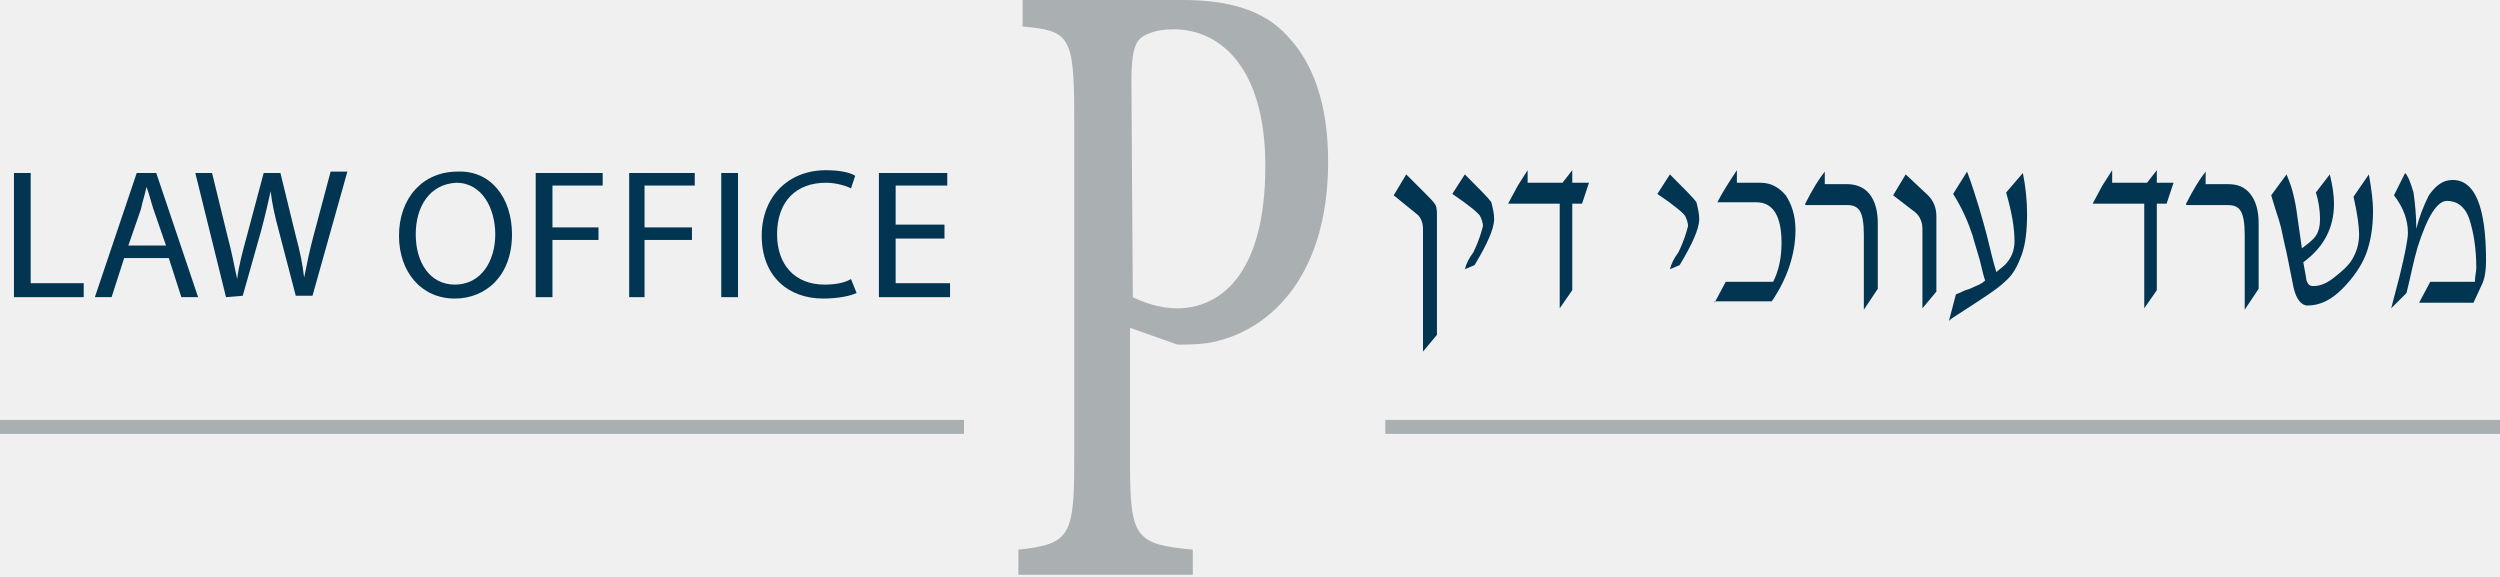
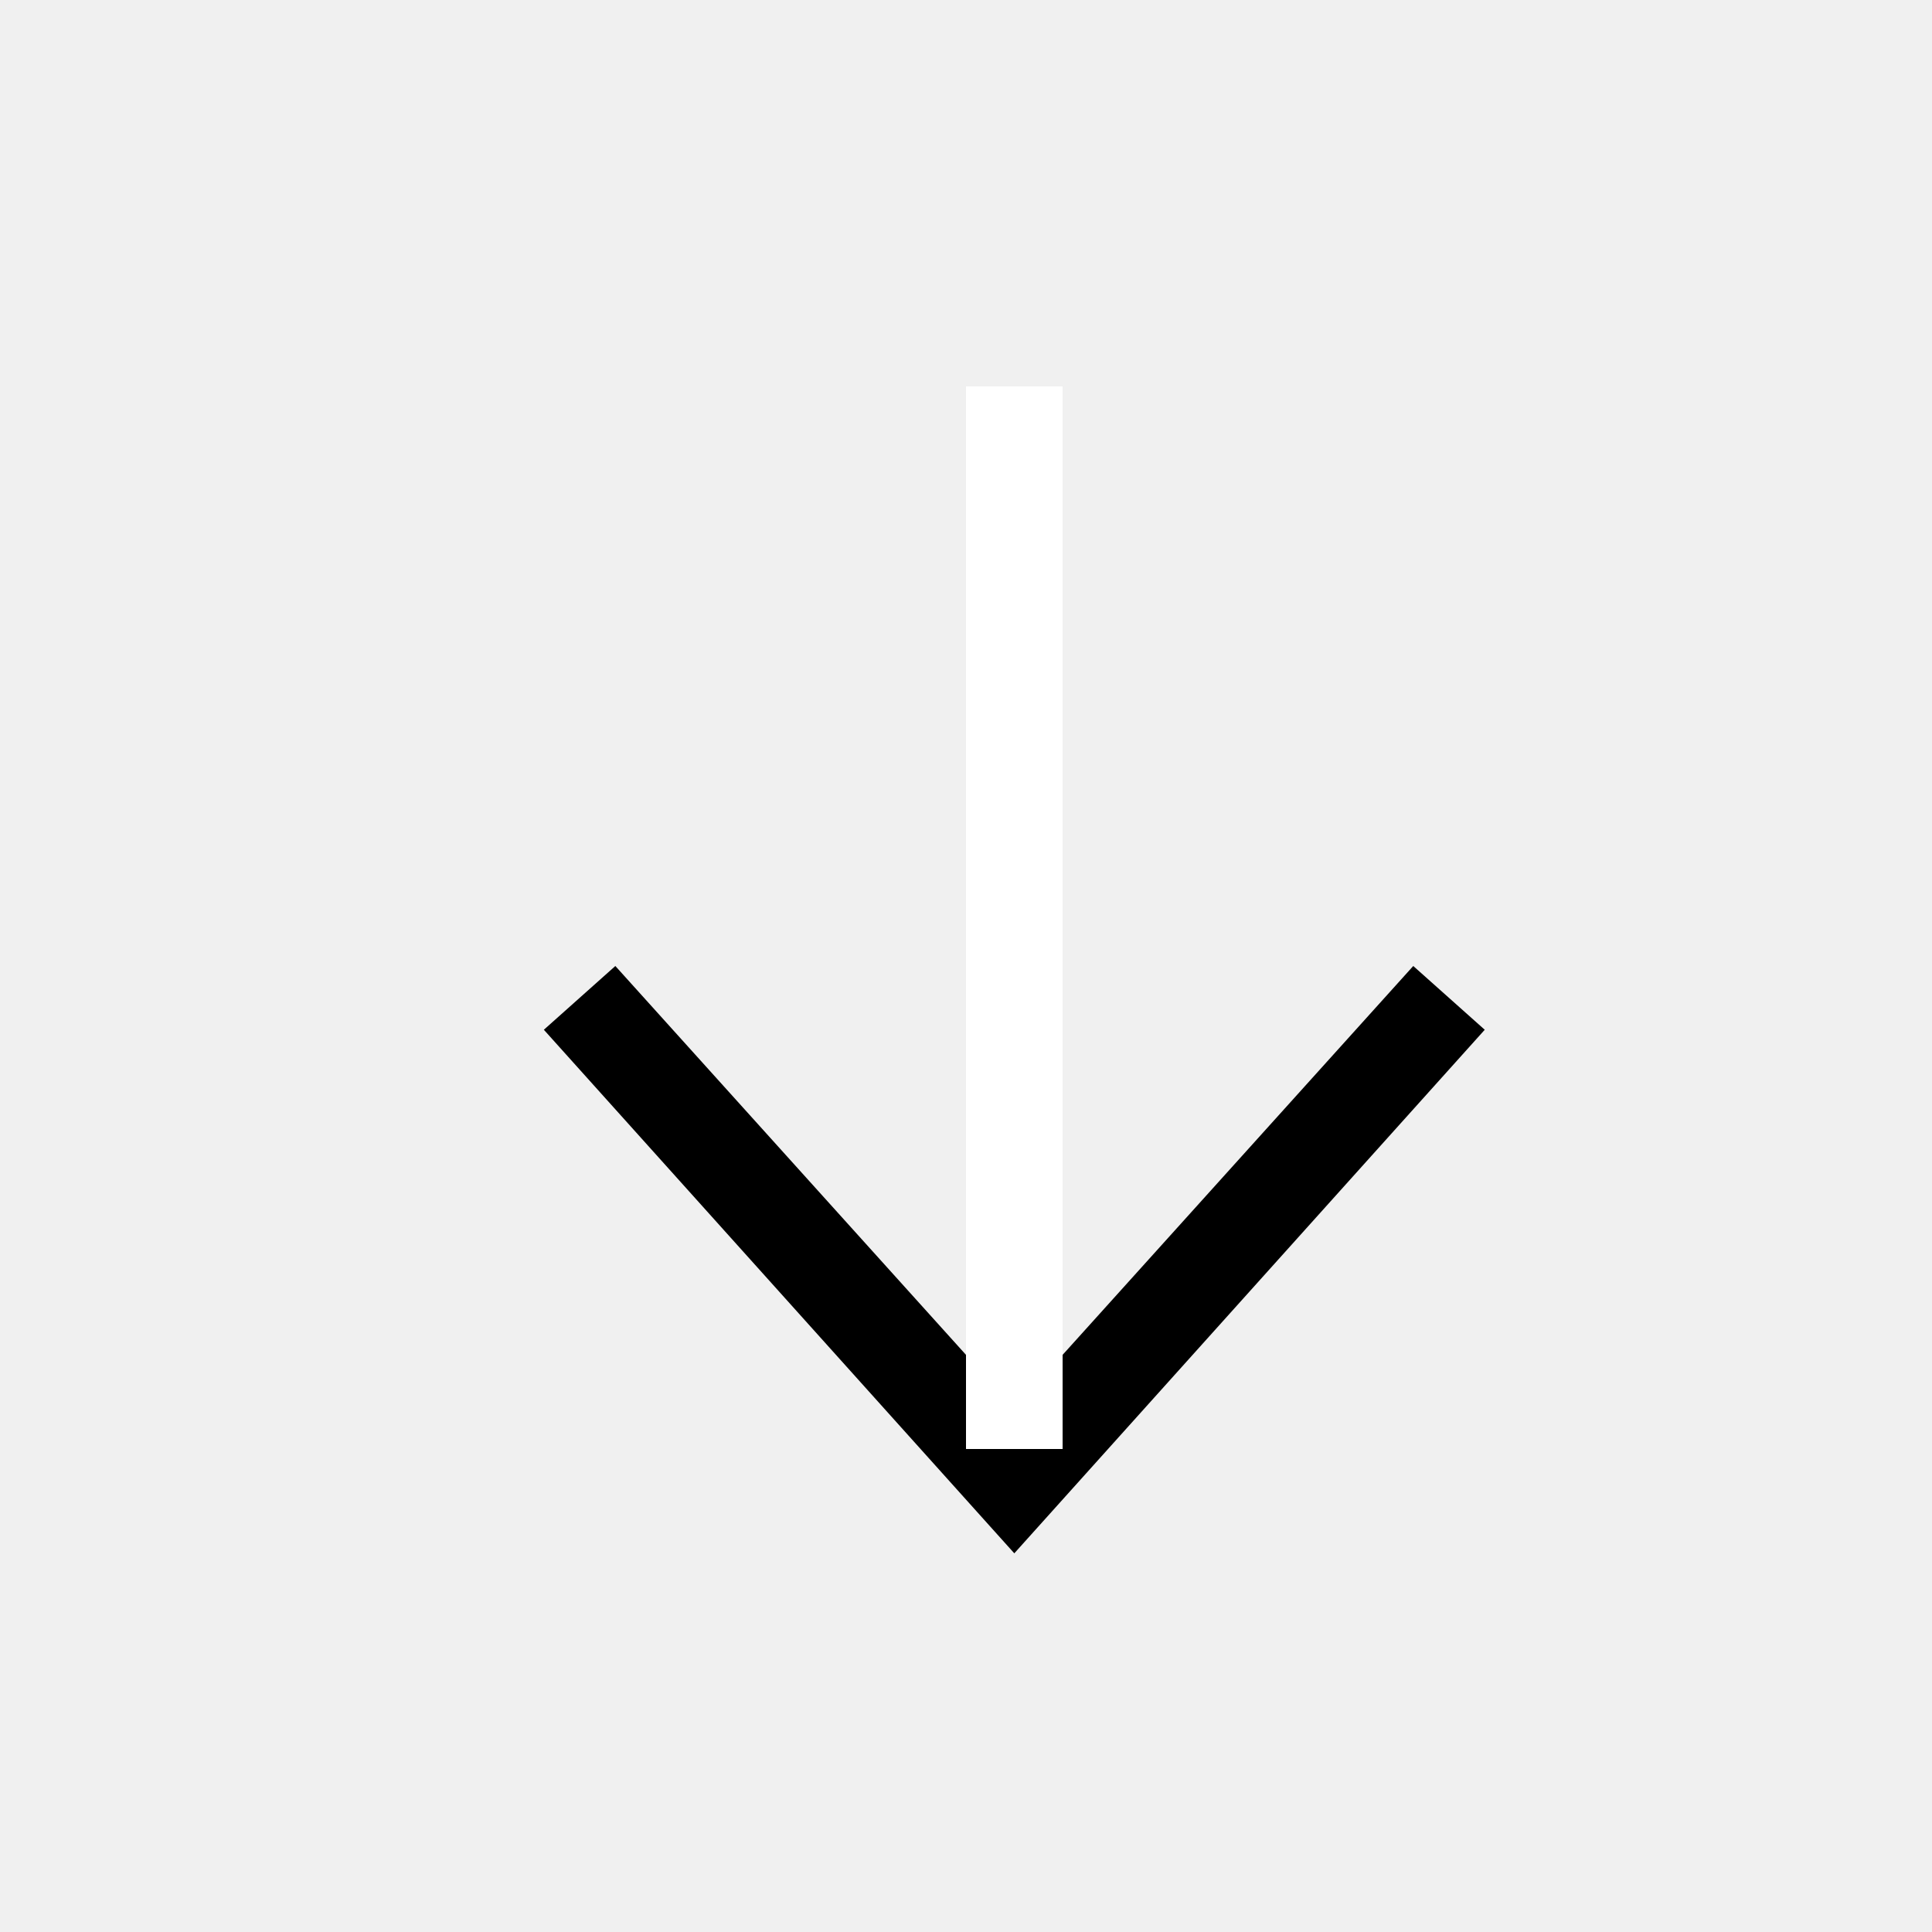
- <svg xmlns="http://www.w3.org/2000/svg" version="1.1" id="Layer_1" x="0px" y="0px" viewBox="0 0 179.2 41.3" style="enable-background:new 0 0 179.2 41.3;" xml:space="preserve">
-   <style type="text/css">
- 	.st0{fill:none;stroke:#AAAFB2;}
- 	.st1{fill:#023552;}
- 	.st2{fill:#AAAFB2;}
- </style>
-   <g>
-     <line class="st0" x1="99.3" y1="30.6" x2="179.2" y2="30.6" />
-     <path class="st1" d="M111.8,14.6h-3.7c0.2-0.4,0.5-0.9,0.7-1.3l0.7-1.1v0.9h2.5l0.7-0.9v0.9h1.2l-0.5,1.5h-0.7v6.2l-0.9,1.3   L111.8,14.6z M107.1,15.7c0,0.7-0.5,1.8-1.4,3.3l-0.7,0.3c0.1-0.4,0.3-0.8,0.6-1.2c0.4-0.8,0.6-1.5,0.7-1.9c0-0.2-0.1-0.5-0.2-0.7   s-0.8-0.8-2-1.6l0.9-1.4c1,1,1.7,1.7,1.9,2C107,14.9,107.1,15.3,107.1,15.7 M100.8,12.5l1.3,1.3c0.4,0.4,0.7,0.7,0.8,0.9   c0.1,0.2,0.1,0.5,0.1,0.8V24l-1,1.2v-8.8c0-0.5-0.2-0.9-0.5-1.1L99.9,14L100.8,12.5z" />
-     <path class="st1" d="M141,12.3c0.7,1.9,1.1,3.4,1.4,4.5c0.3,1.2,0.5,2.1,0.7,2.7l0.6-0.5c0.5-0.5,0.7-1.1,0.7-1.7   c0-1-0.2-2.1-0.6-3.5l1.2-1.4c0.2,1,0.3,2,0.3,2.9c0,1.2-0.1,2.2-0.4,3c-0.3,0.8-0.6,1.4-1.2,1.9c-0.5,0.5-1.6,1.2-3.3,2.3   c-0.3,0.2-0.5,0.3-0.7,0.5l0.5-1.9c0.3-0.1,0.6-0.3,1-0.4c0.4-0.2,0.8-0.3,1.1-0.6c-0.1-0.2-0.2-0.7-0.4-1.5   c-0.2-0.7-0.4-1.3-0.5-1.7c-0.3-0.9-0.7-1.9-1.4-3L141,12.3z M136.6,12.5l1.6,1.5c0.4,0.4,0.6,0.9,0.6,1.5v5.4l-1,1.2v-5.7   c0-0.4-0.1-0.6-0.2-0.8c-0.1-0.2-0.3-0.4-0.6-0.6l-1.3-1L136.6,12.5z M129.4,14.6c0.5-1,1-1.8,1.4-2.3v0.9h1.6   c0.6,0,1.2,0.2,1.6,0.7c0.4,0.5,0.6,1.2,0.6,2.1v4.7l-1,1.5v-5.4c0-0.8-0.1-1.4-0.3-1.7s-0.5-0.4-0.9-0.4h-3V14.6z M122.9,21.7   l0.8-1.5h3.4c0.4-0.8,0.6-1.7,0.6-2.8c0-1.9-0.6-2.9-1.8-2.9h-2.8c0.3-0.6,0.8-1.4,1.4-2.3v0.9h1.7c0.7,0,1.3,0.3,1.8,0.9   c0.4,0.6,0.7,1.4,0.7,2.5c0,1.7-0.6,3.5-1.7,5.1h-4.1V21.7z M121.8,15.7c0,0.7-0.5,1.8-1.4,3.3l-0.7,0.3c0.1-0.4,0.3-0.8,0.6-1.2   c0.4-0.8,0.6-1.5,0.7-1.9c0-0.2-0.1-0.5-0.2-0.7s-0.8-0.8-2-1.6l0.9-1.4c1,1,1.7,1.7,1.9,2C121.7,14.9,121.8,15.3,121.8,15.7" />
-     <path class="st1" d="M173.2,16.4c0.2-0.8,0.5-1.6,0.9-2.4c0.5-0.7,1-1.1,1.7-1.1c1.6,0,2.4,1.9,2.4,5.8c0,0.7-0.1,1.3-0.3,1.7   l-0.6,1.3h-3.9l0.8-1.5h3.2c0-0.4,0.1-0.7,0.1-1c0-1.4-0.2-2.6-0.5-3.5s-0.9-1.3-1.6-1.3c-0.7,0-1.4,1.1-2.1,3.3   c-0.3,1-0.5,2.1-0.8,3.3l-1.1,1.1c0.2-0.8,0.4-1.5,0.6-2.3c0.4-1.6,0.6-2.7,0.6-3.1c0-0.9-0.3-1.8-1-2.7l0.8-1.6   c0.2,0.2,0.4,0.7,0.6,1.4C173.1,14.5,173.2,15.4,173.2,16.4 M163.9,12.5c0.2,0.5,0.4,1,0.5,1.5c0.1,0.4,0.2,0.9,0.3,1.7l0.3,2.1   c0.4-0.3,0.8-0.6,1-0.9s0.3-0.7,0.3-1.2c0-0.6-0.1-1.3-0.3-1.9l1-1.3c0.2,0.8,0.3,1.5,0.3,2.1c0,1.7-0.7,3.1-2.2,4.2l0.2,1.1   c0,0.2,0.1,0.4,0.2,0.5c0.1,0.1,0.2,0.1,0.4,0.1c0.4,0,0.9-0.2,1.4-0.6s1-0.8,1.3-1.3s0.5-1.1,0.5-1.8c0-0.5-0.1-1.4-0.4-2.7   l1.1-1.6c0.2,1.1,0.3,2,0.3,2.6c0,1.3-0.2,2.3-0.5,3.1c-0.3,0.8-0.9,1.7-1.7,2.5s-1.6,1.2-2.5,1.2c-0.4,0-0.8-0.4-1-1.3l-0.5-2.5   c-0.2-0.8-0.3-1.4-0.4-1.8c-0.1-0.4-0.2-0.7-0.3-1c-0.2-0.6-0.3-1-0.4-1.3L163.9,12.5z M156.7,14.6c0.5-1,1-1.8,1.4-2.3v0.9h1.6   c0.7,0,1.2,0.2,1.6,0.7c0.4,0.5,0.6,1.2,0.6,2.1v4.7l-1,1.5v-5.4c0-0.8-0.1-1.4-0.3-1.7s-0.5-0.4-0.9-0.4h-3V14.6z M153.7,14.6H150   c0.2-0.4,0.5-0.9,0.7-1.3l0.7-1.1v0.9h2.5l0.7-0.9v0.9h1.2l-0.5,1.5h-0.7v6.2l-0.9,1.3V14.6z" />
-     <path class="st2" d="M81.1,5.8c0-1.8,0.2-2.5,0.5-2.9s1.2-0.8,2.5-0.8c3.5,0,6.6,2.9,6.6,9.8c0,8.1-3.5,10.2-6.3,10.2   c-1.4,0-2.6-0.5-3.2-0.8L81.1,5.8L81.1,5.8z M73.3,0v1.9C76.6,2.2,77,2.5,77,8.2v25c0,5.3-0.4,5.8-4,6.2v1.8h12.5v-1.8   C81.4,39,81,38.6,81,33.2v-9.7l3.4,1.2c0.5,0,1.4,0,2.1-0.1c4.4-0.7,8.7-4.7,8.7-13c0-4.2-1.1-7.1-2.9-9C90.6,0.7,88,0,84.8,0H73.3   z" />
-     <line class="st0" x1="0" y1="30.6" x2="69.1" y2="30.6" />
-   </g>
-   <polygon class="st1" points="1,12.4 1,21.3 6,21.3 6,20.3 2.2,20.3 2.2,12.4 " />
-   <g>
-     <path class="st1" d="M11.9,17.6L11,15c-0.2-0.6-0.3-1.1-0.5-1.6l0,0c-0.1,0.5-0.3,1.1-0.4,1.6l-0.9,2.6H11.9z M8.9,18.5L8,21.3H6.8   l3-8.9h1.4l3,8.9H13l-0.9-2.8H8.9z" />
-     <path class="st1" d="M16.2,21.3L14,12.4h1.2l1.1,4.5c0.3,1.1,0.5,2.2,0.7,3.1l0,0c0.1-0.9,0.4-2,0.7-3.1l1.2-4.5h1.2l1.1,4.5   c0.3,1.1,0.5,2.1,0.6,3l0,0c0.2-1,0.4-2,0.7-3.1l1.2-4.5h1.2l-2.5,8.9h-1.2L20,16.6c-0.3-1.1-0.5-2-0.6-2.9l0,0   c-0.2,0.9-0.4,1.8-0.7,2.9l-1.3,4.6L16.2,21.3L16.2,21.3z" />
-     <path class="st1" d="M29.8,16.8c0,2,1,3.6,2.8,3.6c1.9,0,2.9-1.7,2.9-3.6c0-1.8-0.9-3.7-2.8-3.7C30.8,13.2,29.8,14.8,29.8,16.8    M36.7,16.8c0,3-1.9,4.6-4.1,4.6c-2.4,0-4-1.9-4-4.5c0-2.7,1.7-4.6,4.2-4.6C35.2,12.2,36.7,14.2,36.7,16.8" />
-   </g>
-   <polygon class="st1" points="38.4,12.4 43.2,12.4 43.2,13.3 39.6,13.3 39.6,16.3 42.9,16.3 42.9,17.2 39.6,17.2 39.6,21.3   38.4,21.3 " />
-   <polygon class="st1" points="45.1,12.4 49.8,12.4 49.8,13.3 46.2,13.3 46.2,16.3 49.6,16.3 49.6,17.2 46.2,17.2 46.2,21.3   45.1,21.3 " />
-   <rect x="51.7" y="12.4" class="st1" width="1.2" height="8.9" />
-   <g>
-     <path class="st1" d="M61.4,21c-0.4,0.2-1.3,0.4-2.4,0.4c-2.5,0-4.4-1.6-4.4-4.5c0-2.8,1.9-4.7,4.6-4.7c1.1,0,1.8,0.2,2.1,0.4   L61,13.5c-0.4-0.2-1.1-0.4-1.8-0.4c-2.1,0-3.5,1.3-3.5,3.7c0,2.2,1.3,3.6,3.4,3.6c0.7,0,1.4-0.1,1.9-0.4L61.4,21z" />
-   </g>
-   <polygon class="st1" points="67.7,17.1 64.2,17.1 64.2,20.3 68.1,20.3 68.1,21.3 63,21.3 63,12.4 67.9,12.4 67.9,13.3 64.2,13.3   64.2,16.1 67.7,16.1 " />
+ <svg xmlns="http://www.w3.org/2000/svg" width="30" height="30" viewBox="0 0 20 20">
+   <polygon points="10.5,16.08 5.63,10.66 6.37,10 10.5,14.58 14.63,10 15.37,10.66" />
+   <line fill="none" stroke="#fff" x1="10.5" y1="4" x2="10.5" y2="15" />
</svg>
